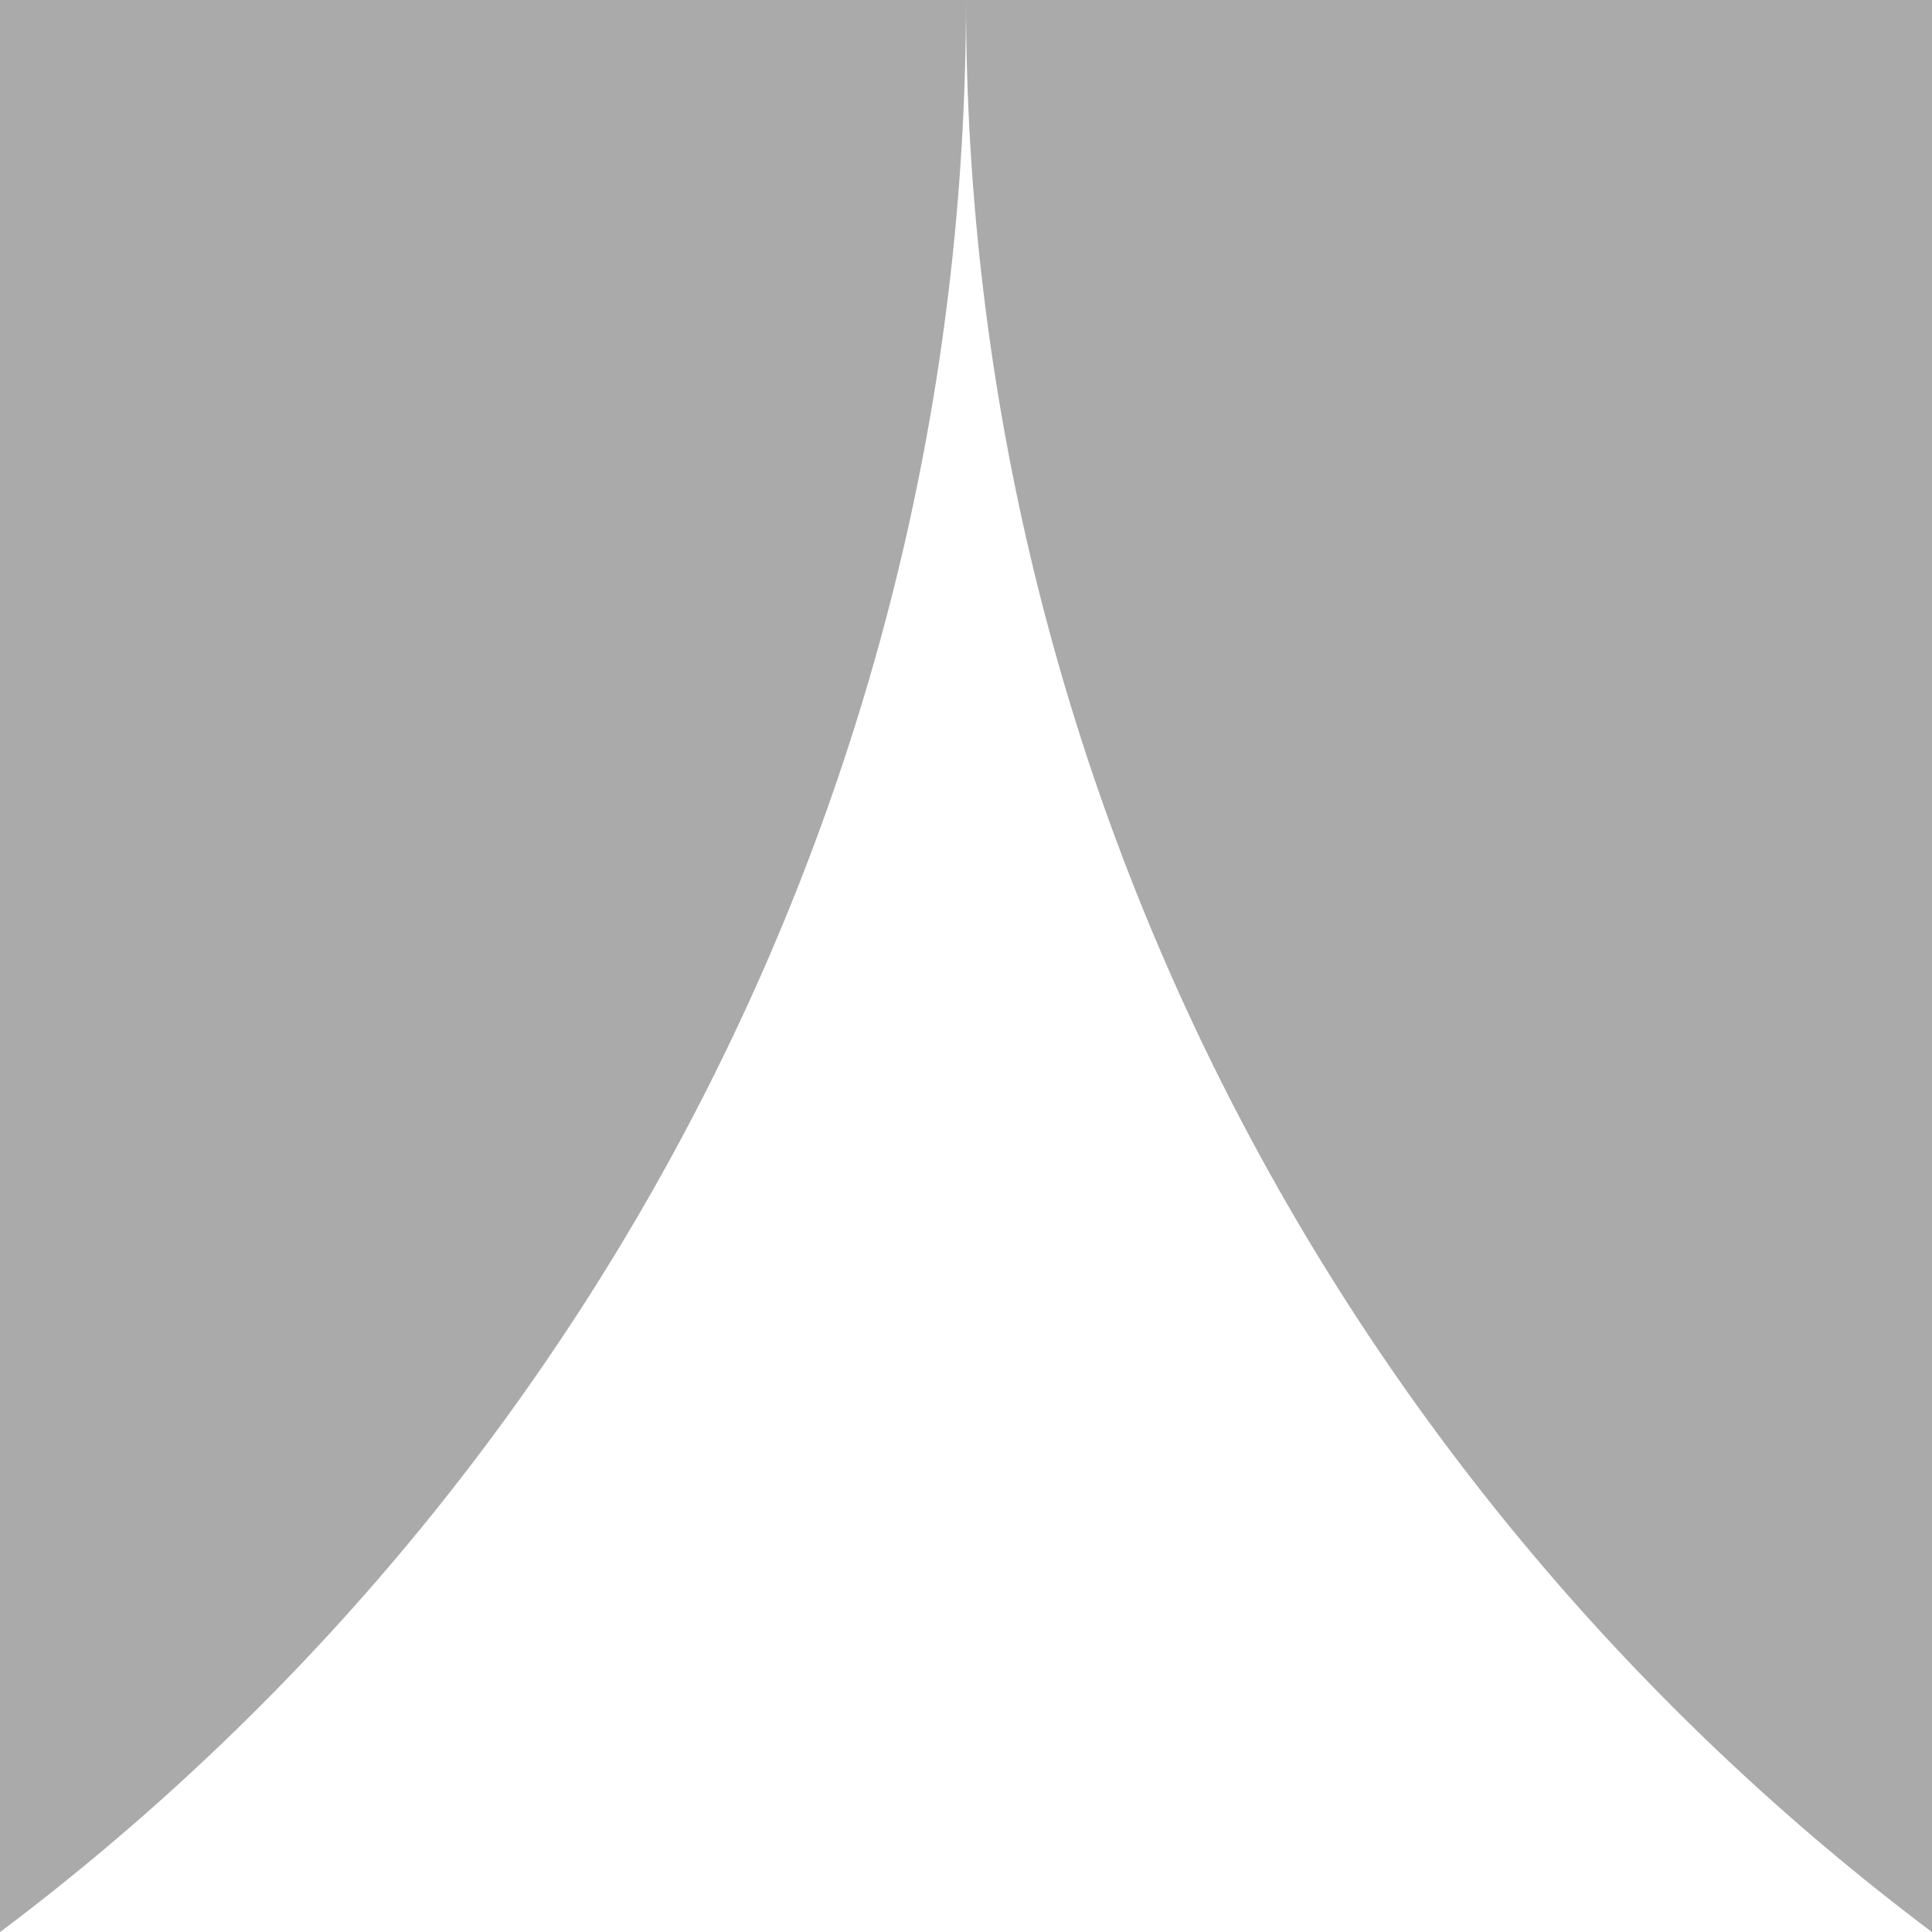
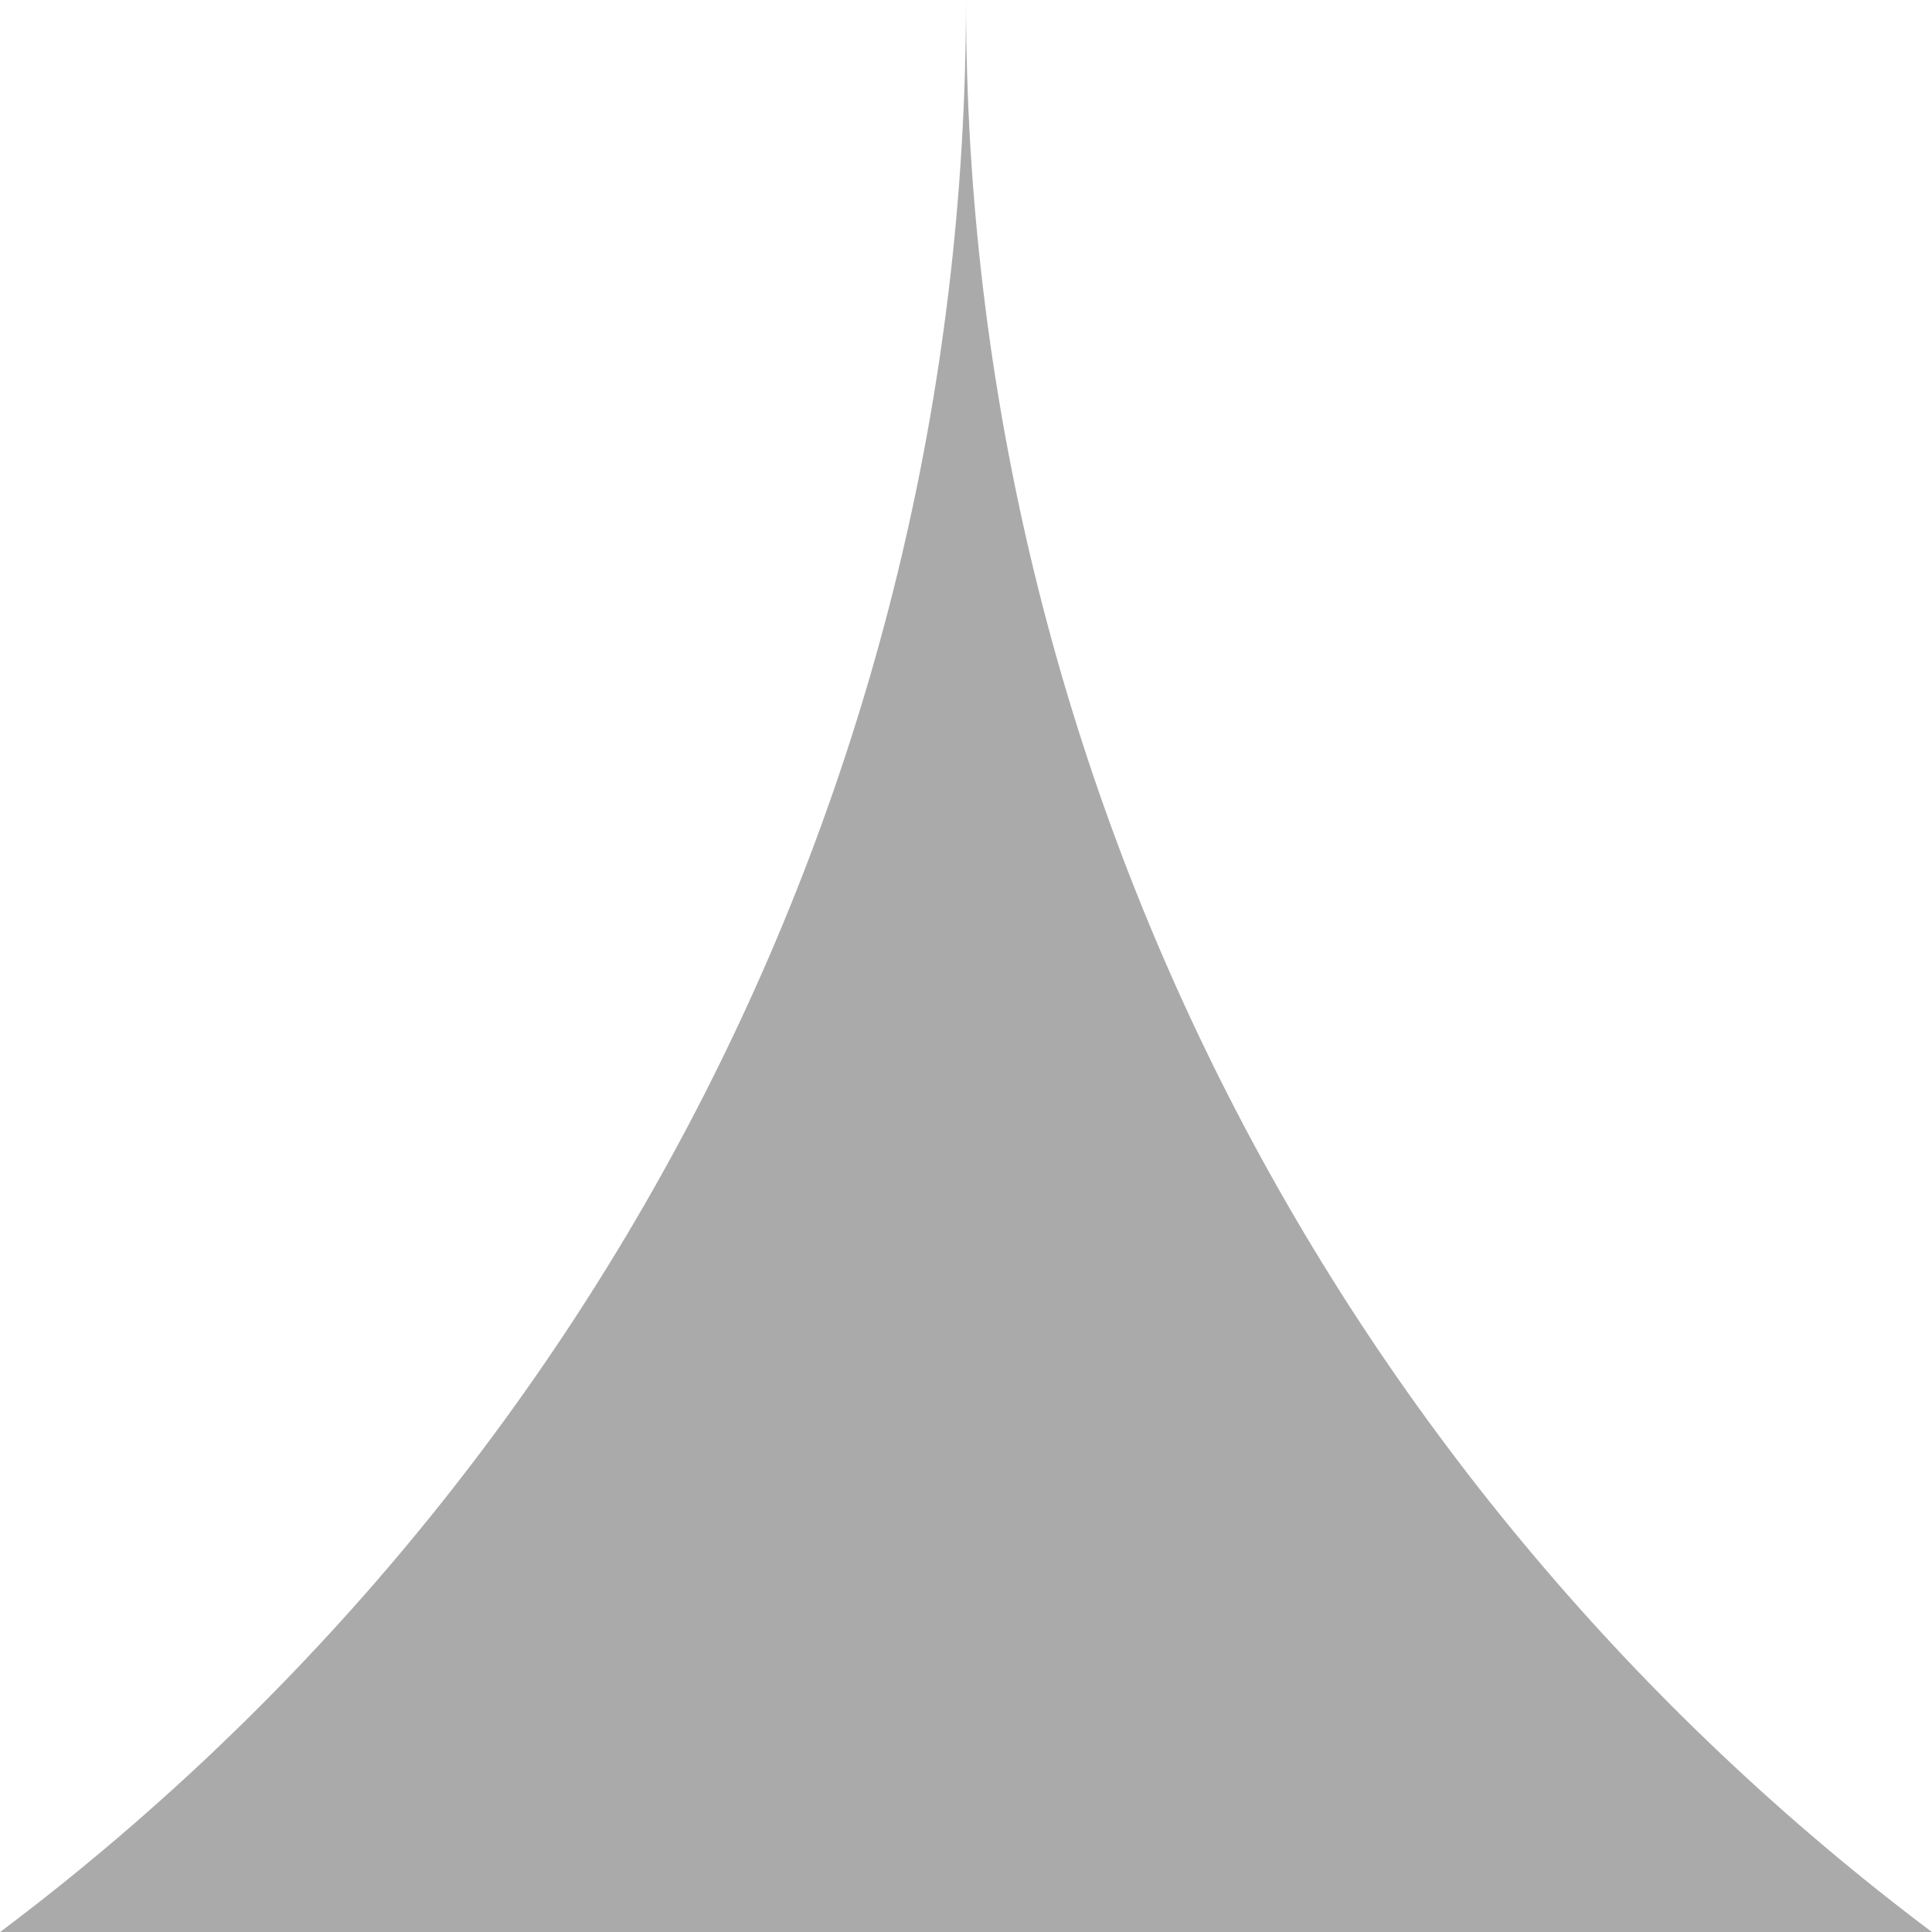
<svg xmlns="http://www.w3.org/2000/svg" version="1.1" id="layer1" x="0px" y="0px" viewBox="0 0 100 100" enable-background="new 0 0 100 100" xml:space="preserve">
  <g id="layer1">
-     <rect class="color0" fill="#AAAAAA" width="100" height="100" />
-     <path class="color1" fill="#FFFFFF" d="M50,0c0,40.891-19.637,77.194-49.993,100h99.987C69.637,77.194,50,40.891,50,0z" />
+     <rect class="color0" fill="#FFFFFF" width="100" height="100" />
+     <path class="color1" fill="#AAAAAA" d="M50,0c0,40.891-19.637,77.194-49.993,100h99.987C69.637,77.194,50,40.891,50,0z" />
  </g>
</svg>
